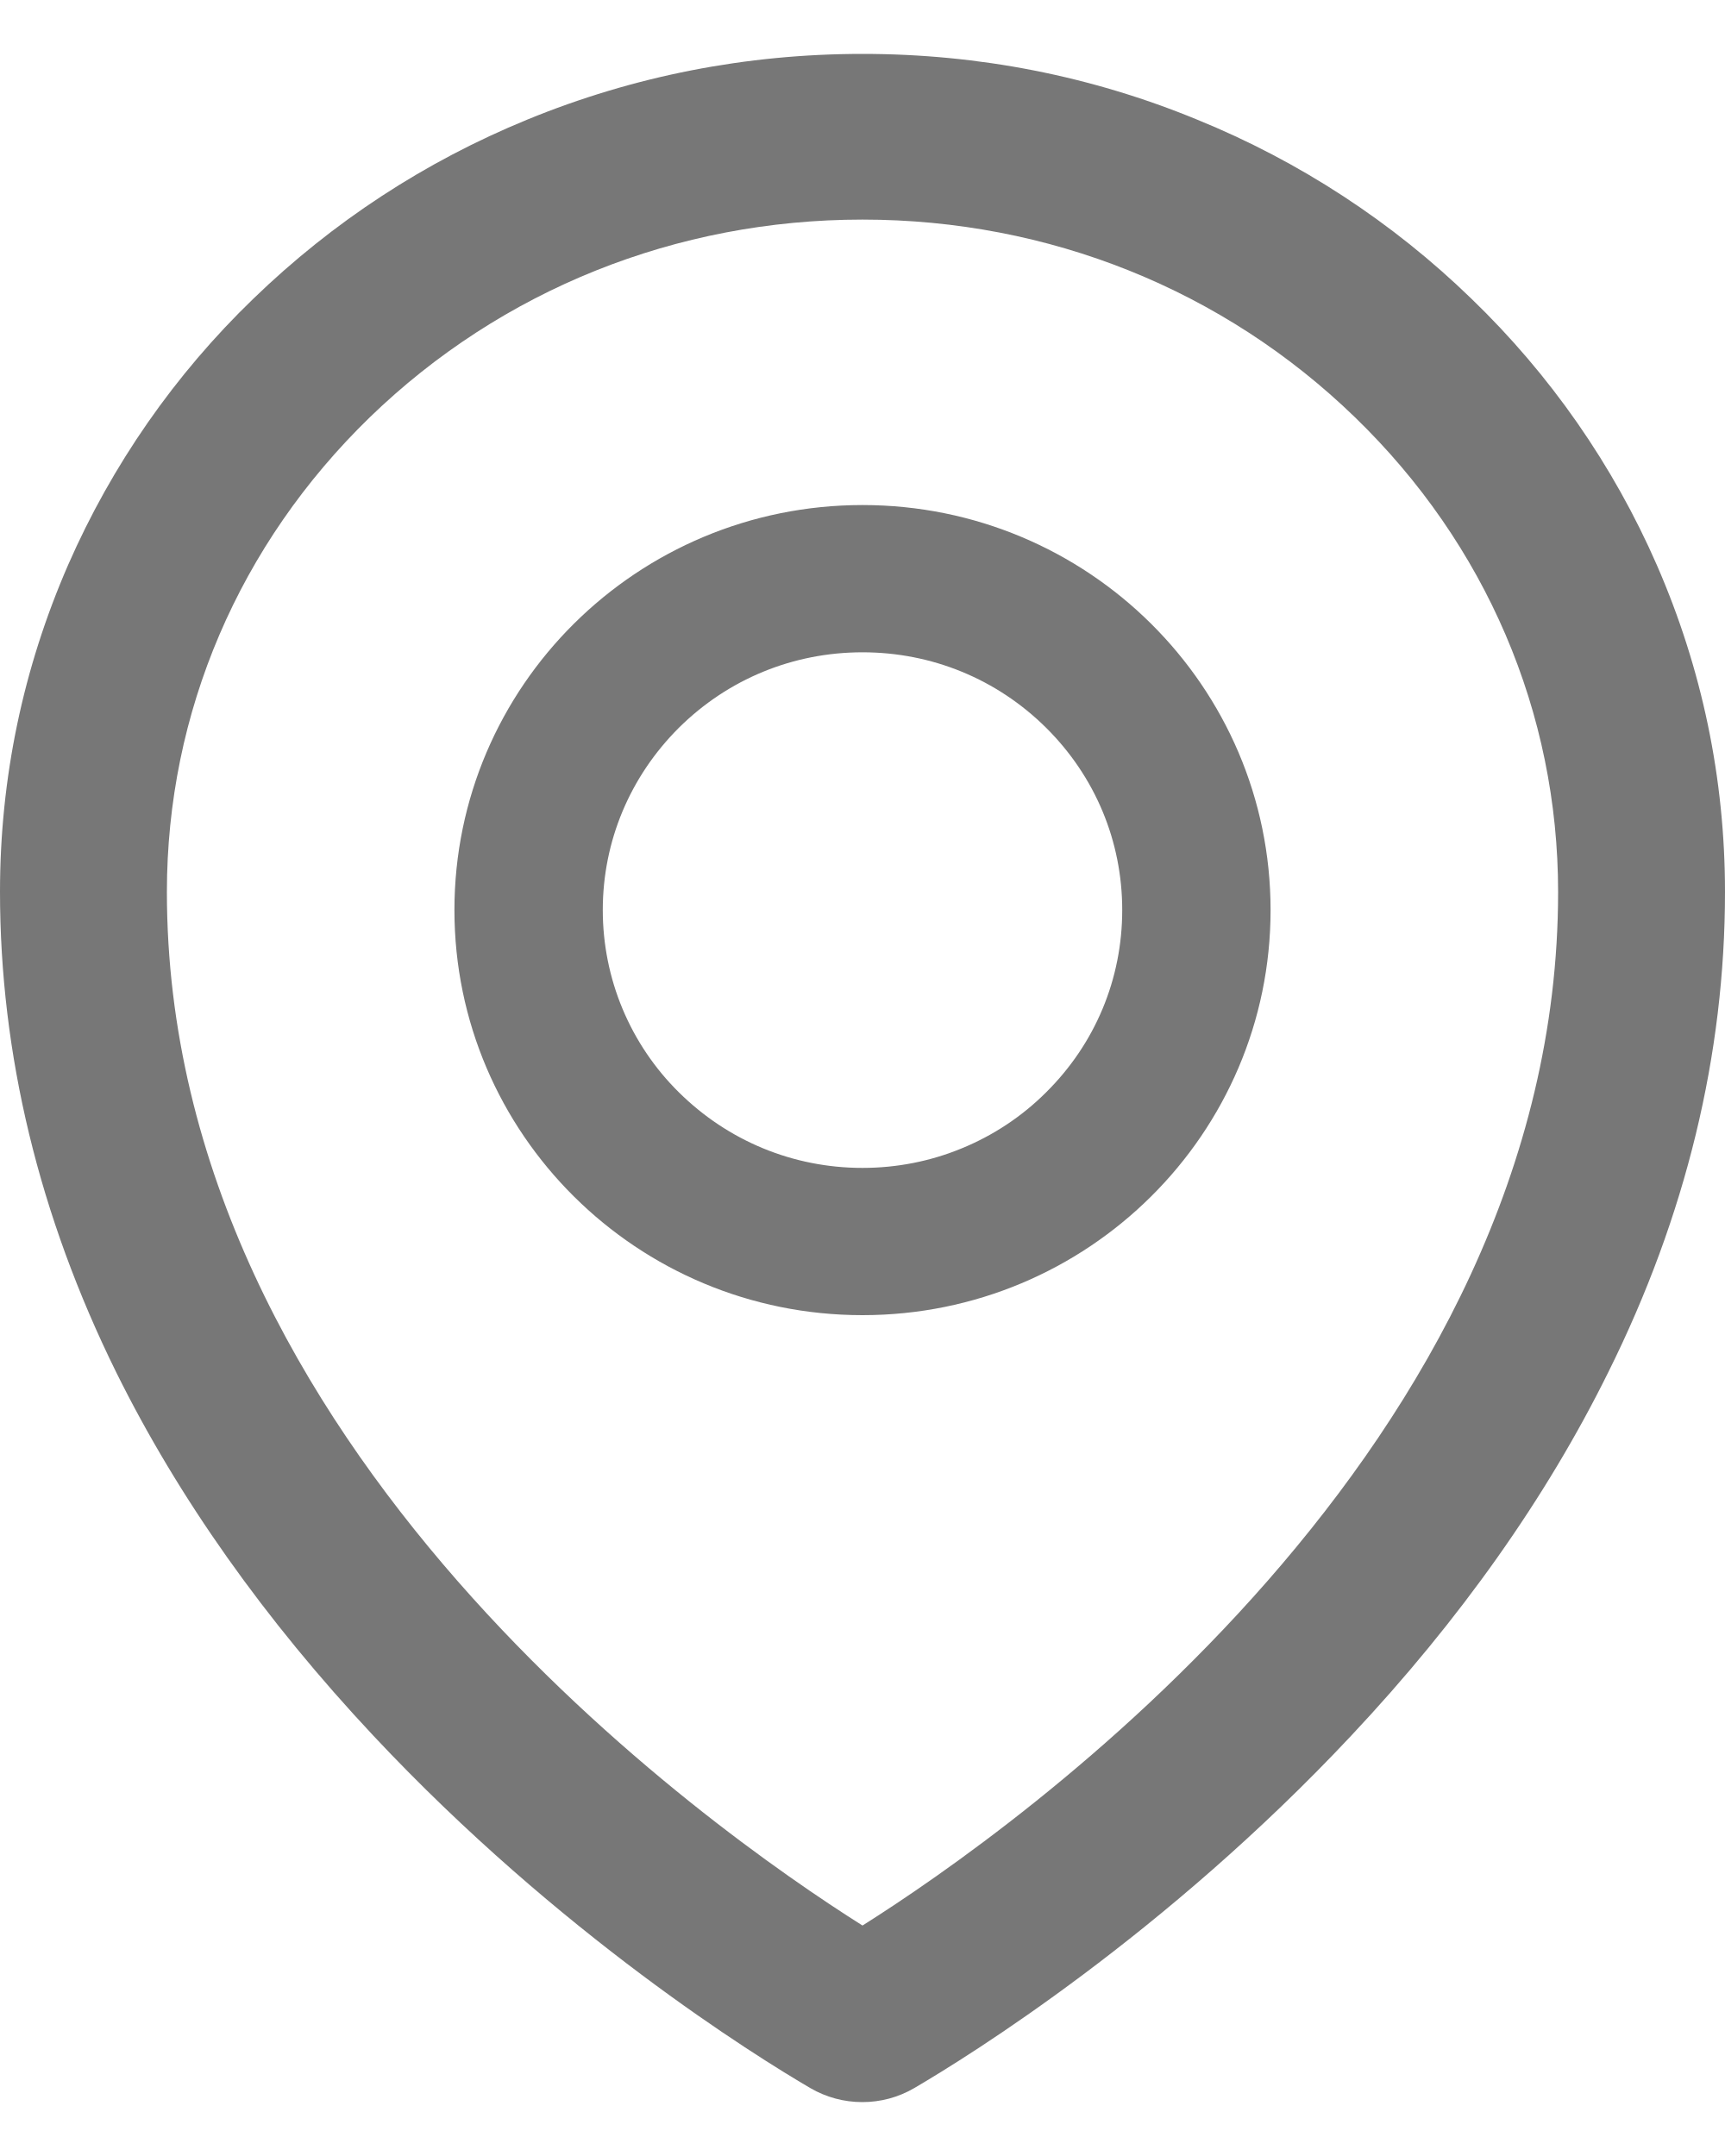
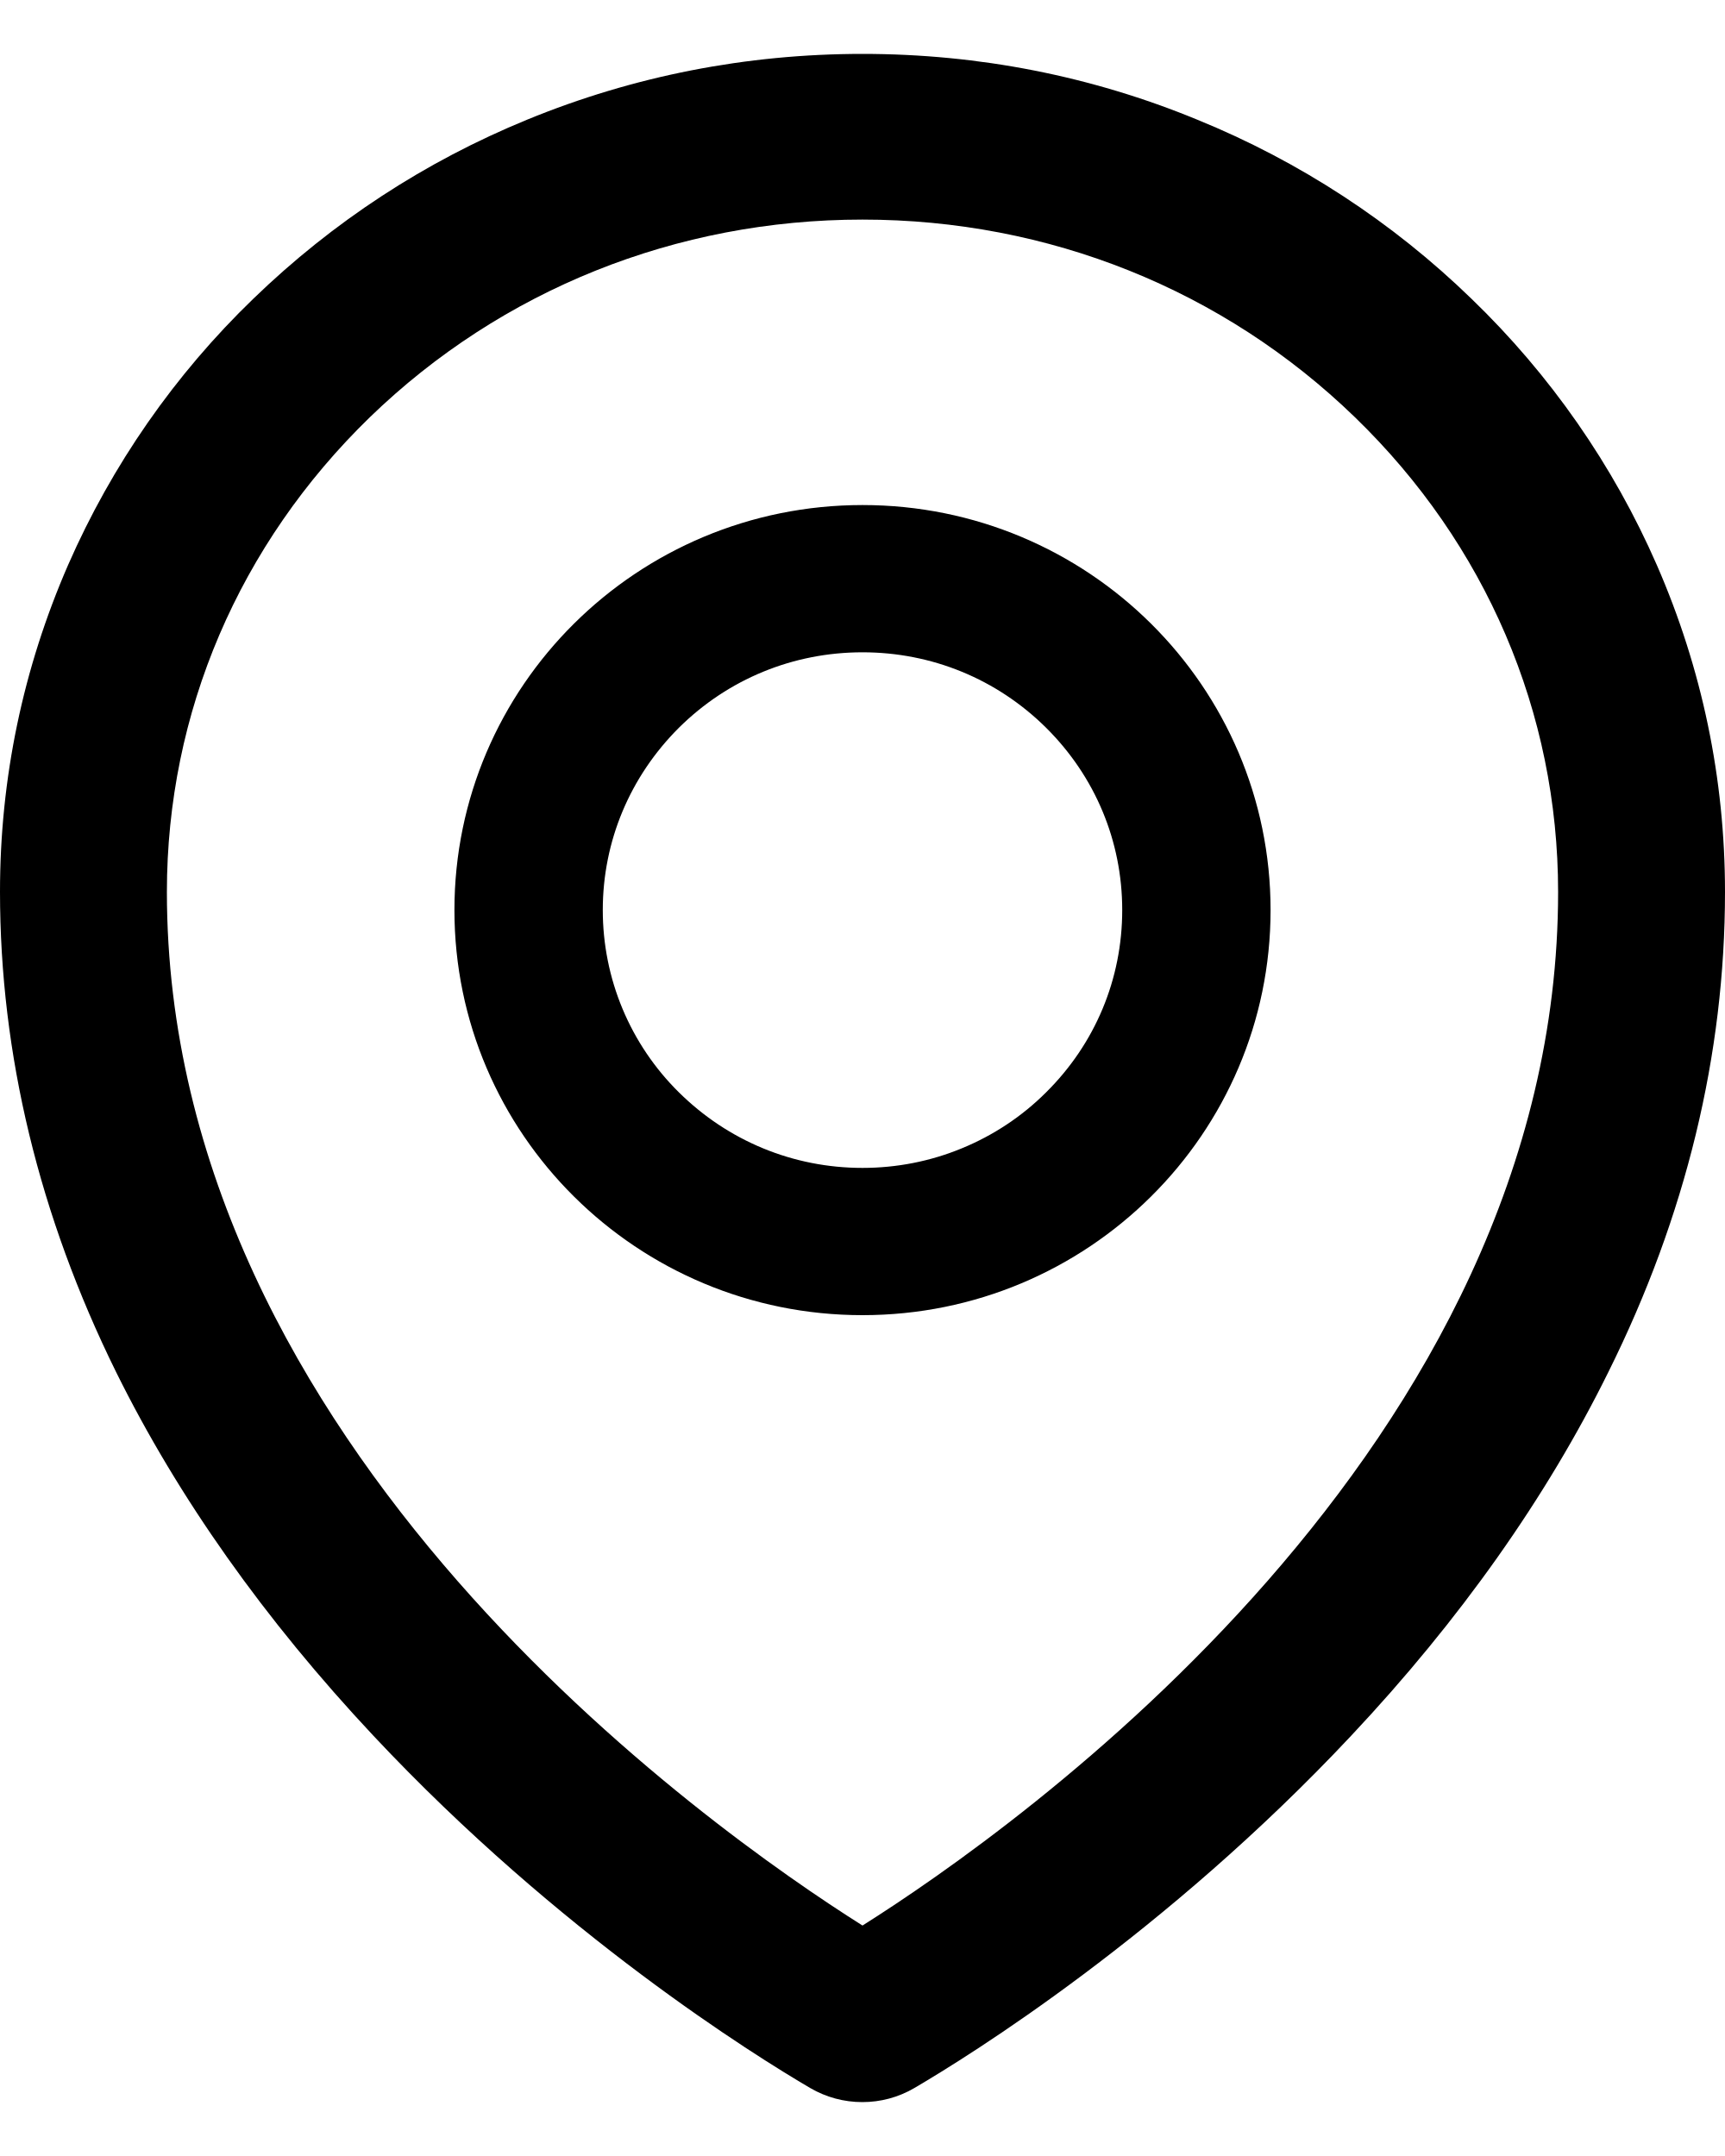
<svg xmlns="http://www.w3.org/2000/svg" width="16" height="20" viewBox="0 0 16 20" fill="none">
-   <path d="M15.368 5.242C14.963 4.315 14.379 3.476 13.649 2.772C12.917 2.061 12.054 1.497 11.107 1.111C10.123 0.705 9.077 0.5 8 0.5C6.923 0.5 5.877 0.705 4.892 1.109C3.94 1.499 3.086 2.059 2.351 2.77C1.621 3.474 1.038 4.313 0.632 5.24C0.213 6.201 0 7.221 0 8.272C0 9.779 0.363 11.28 1.077 12.728C1.652 13.891 2.454 15.025 3.465 16.103C5.191 17.944 7.002 19.069 7.516 19.37C7.662 19.455 7.828 19.5 7.998 19.5C8.166 19.5 8.331 19.457 8.48 19.37C8.994 19.069 10.804 17.944 12.531 16.103C13.542 15.027 14.344 13.891 14.918 12.728C15.637 11.282 16 9.783 16 8.274C16 7.223 15.787 6.203 15.368 5.242ZM8 17.862C6.583 16.968 1.548 13.426 1.548 8.274C1.548 6.611 2.217 5.048 3.432 3.869C4.652 2.688 6.273 2.037 8 2.037C9.727 2.037 11.348 2.688 12.568 3.871C13.783 5.048 14.452 6.611 14.452 8.274C14.452 13.426 9.417 16.968 8 17.862ZM8 4.685C5.91 4.685 4.215 6.367 4.215 8.442C4.215 10.518 5.91 12.2 8 12.2C10.09 12.2 11.785 10.518 11.785 8.442C11.785 6.367 10.09 4.685 8 4.685ZM9.703 10.133C9.48 10.356 9.214 10.532 8.922 10.652C8.63 10.773 8.316 10.834 8 10.834C7.357 10.834 6.753 10.584 6.297 10.133C6.073 9.912 5.895 9.648 5.774 9.358C5.653 9.068 5.591 8.757 5.591 8.442C5.591 7.804 5.843 7.204 6.297 6.751C6.753 6.299 7.357 6.051 8 6.051C8.643 6.051 9.247 6.299 9.703 6.751C10.159 7.204 10.409 7.804 10.409 8.442C10.409 9.081 10.159 9.681 9.703 10.133Z" fill="#777777" />
+   <path d="M15.368 5.242C14.963 4.315 14.379 3.476 13.649 2.772C12.917 2.061 12.054 1.497 11.107 1.111C10.123 0.705 9.077 0.5 8 0.5C6.923 0.5 5.877 0.705 4.892 1.109C3.94 1.499 3.086 2.059 2.351 2.77C1.621 3.474 1.038 4.313 0.632 5.24C0.213 6.201 0 7.221 0 8.272C0 9.779 0.363 11.28 1.077 12.728C1.652 13.891 2.454 15.025 3.465 16.103C5.191 17.944 7.002 19.069 7.516 19.37C7.662 19.455 7.828 19.5 7.998 19.5C8.166 19.5 8.331 19.457 8.48 19.37C8.994 19.069 10.804 17.944 12.531 16.103C13.542 15.027 14.344 13.891 14.918 12.728C15.637 11.282 16 9.783 16 8.274C16 7.223 15.787 6.203 15.368 5.242ZM8 17.862C6.583 16.968 1.548 13.426 1.548 8.274C1.548 6.611 2.217 5.048 3.432 3.869C4.652 2.688 6.273 2.037 8 2.037C9.727 2.037 11.348 2.688 12.568 3.871C13.783 5.048 14.452 6.611 14.452 8.274C14.452 13.426 9.417 16.968 8 17.862ZM8 4.685C5.91 4.685 4.215 6.367 4.215 8.442C4.215 10.518 5.91 12.2 8 12.2C10.09 12.2 11.785 10.518 11.785 8.442C11.785 6.367 10.09 4.685 8 4.685ZM9.703 10.133C9.48 10.356 9.214 10.532 8.922 10.652C8.63 10.773 8.316 10.834 8 10.834C7.357 10.834 6.753 10.584 6.297 10.133C6.073 9.912 5.895 9.648 5.774 9.358C5.653 9.068 5.591 8.757 5.591 8.442C5.591 7.804 5.843 7.204 6.297 6.751C6.753 6.299 7.357 6.051 8 6.051C8.643 6.051 9.247 6.299 9.703 6.751C10.159 7.204 10.409 7.804 10.409 8.442C10.409 9.081 10.159 9.681 9.703 10.133Z" fill="currentColor" />
</svg>
